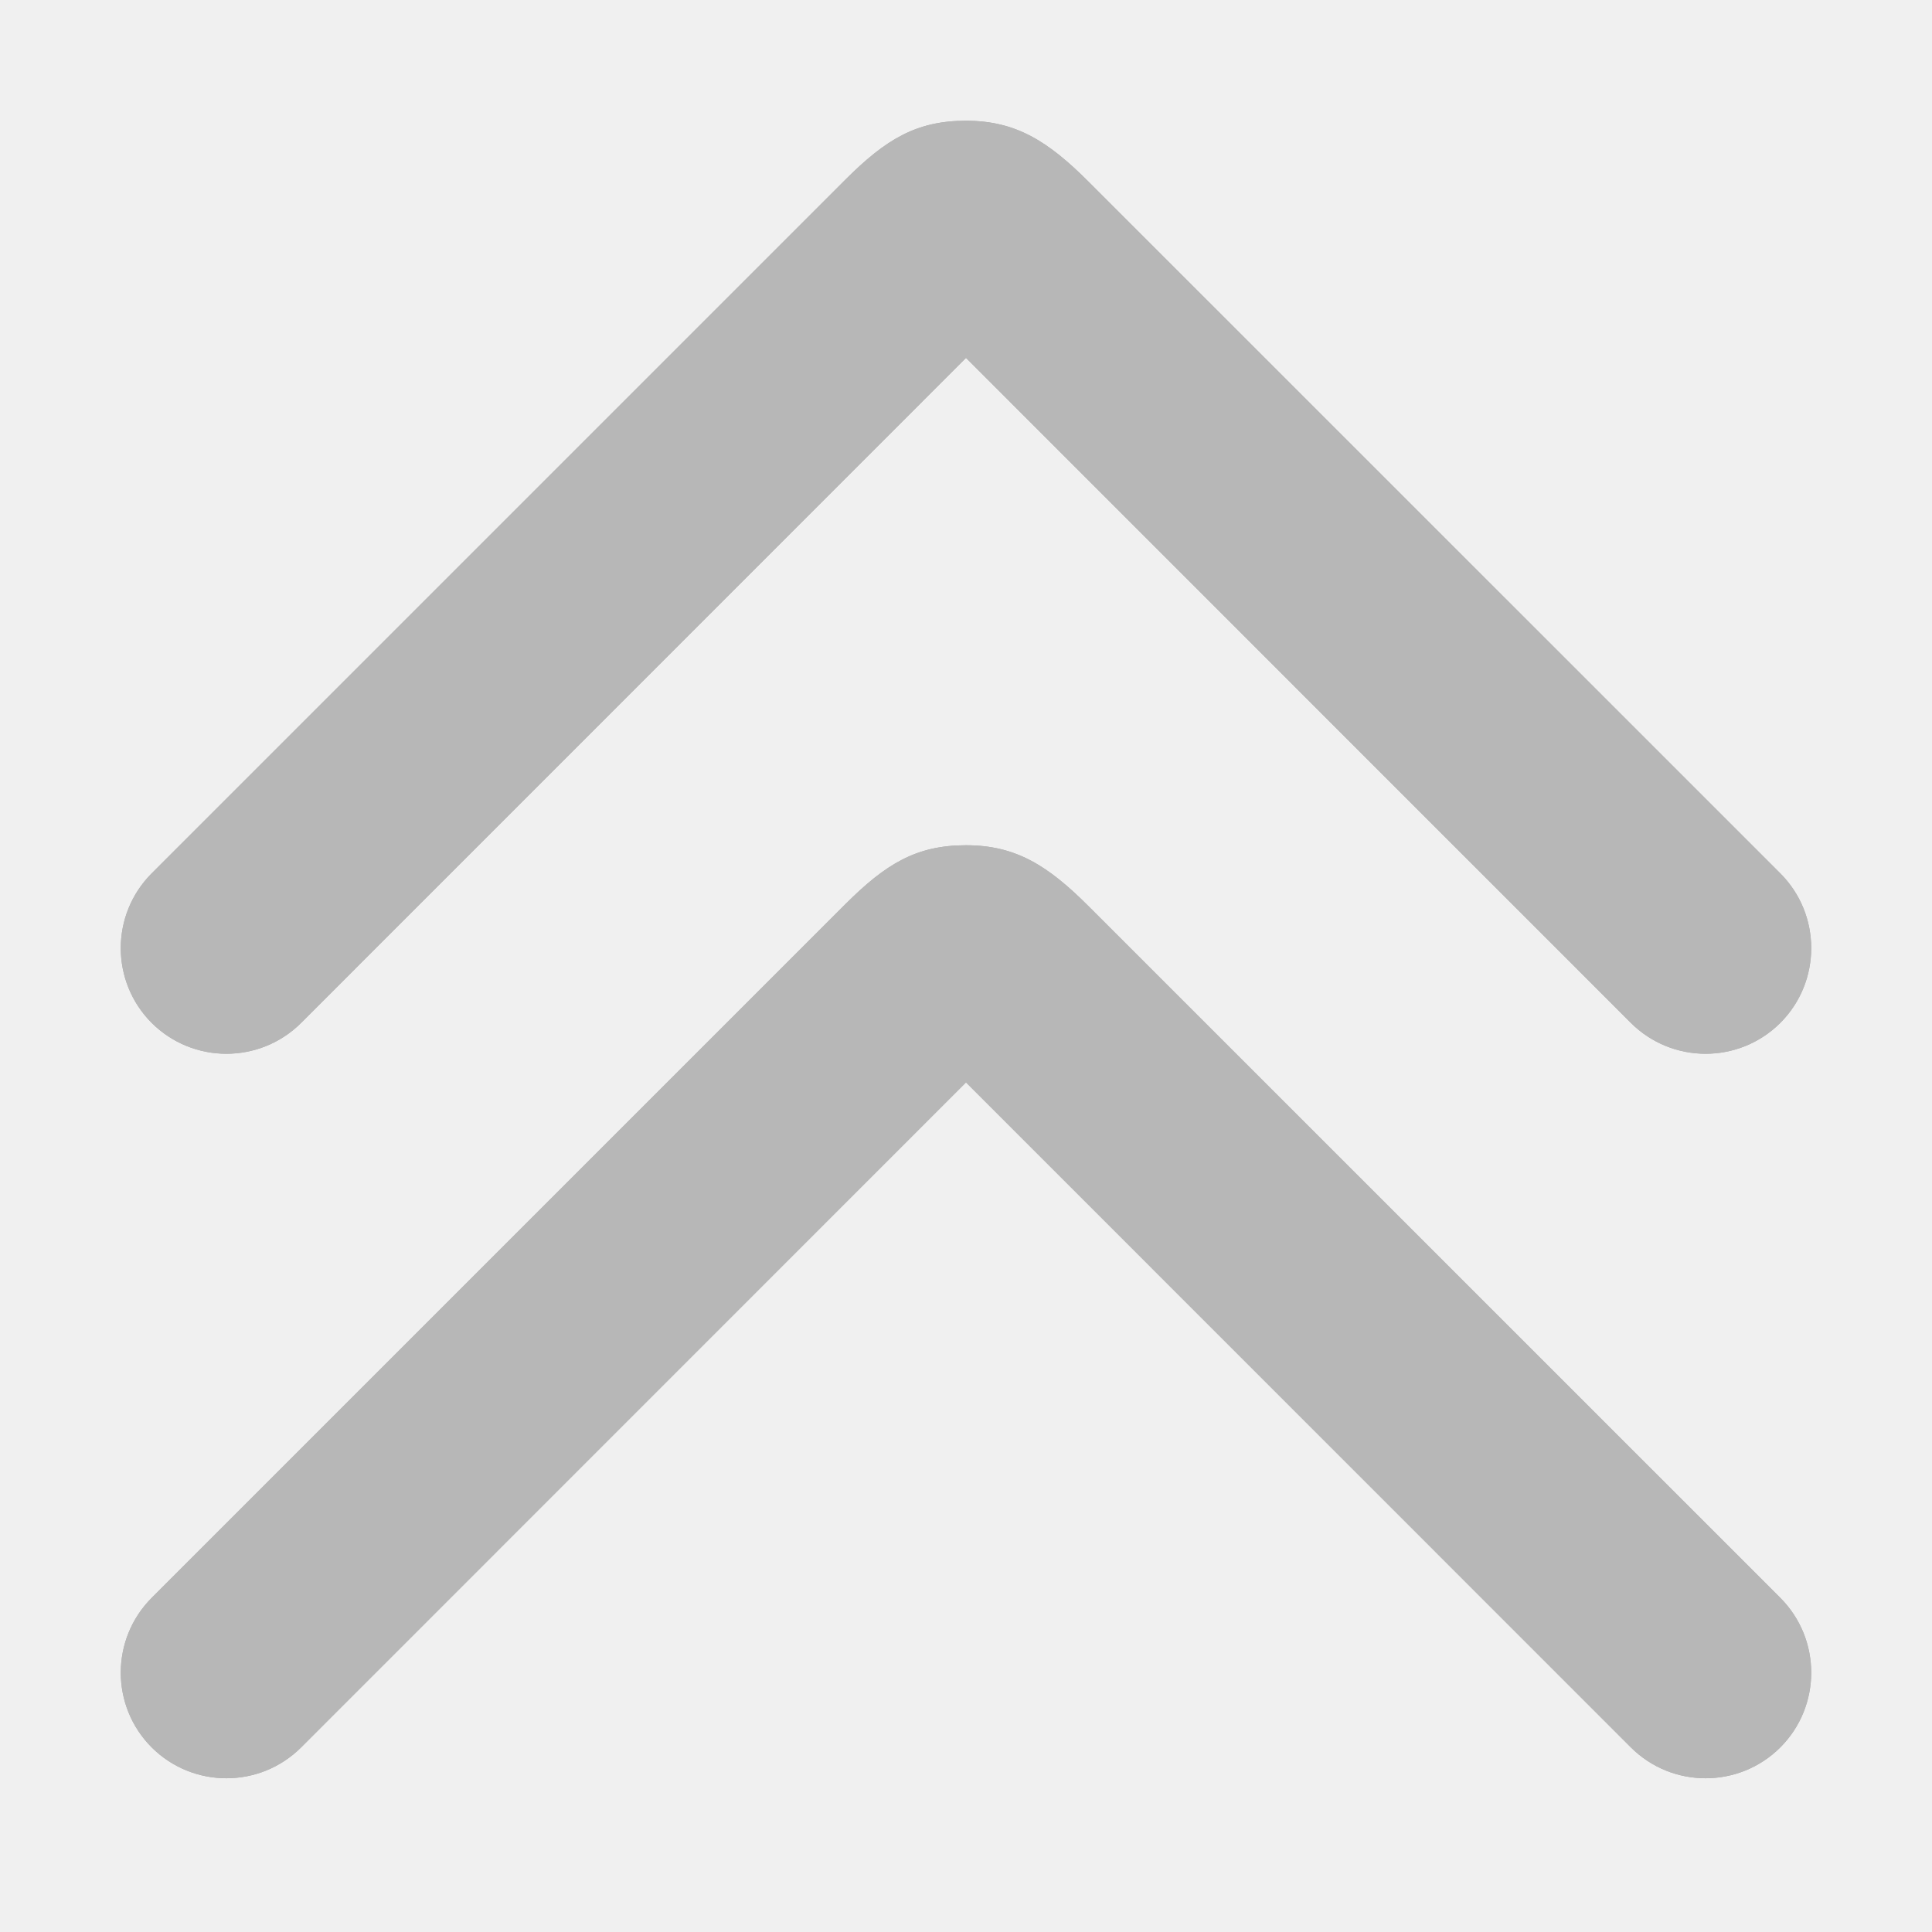
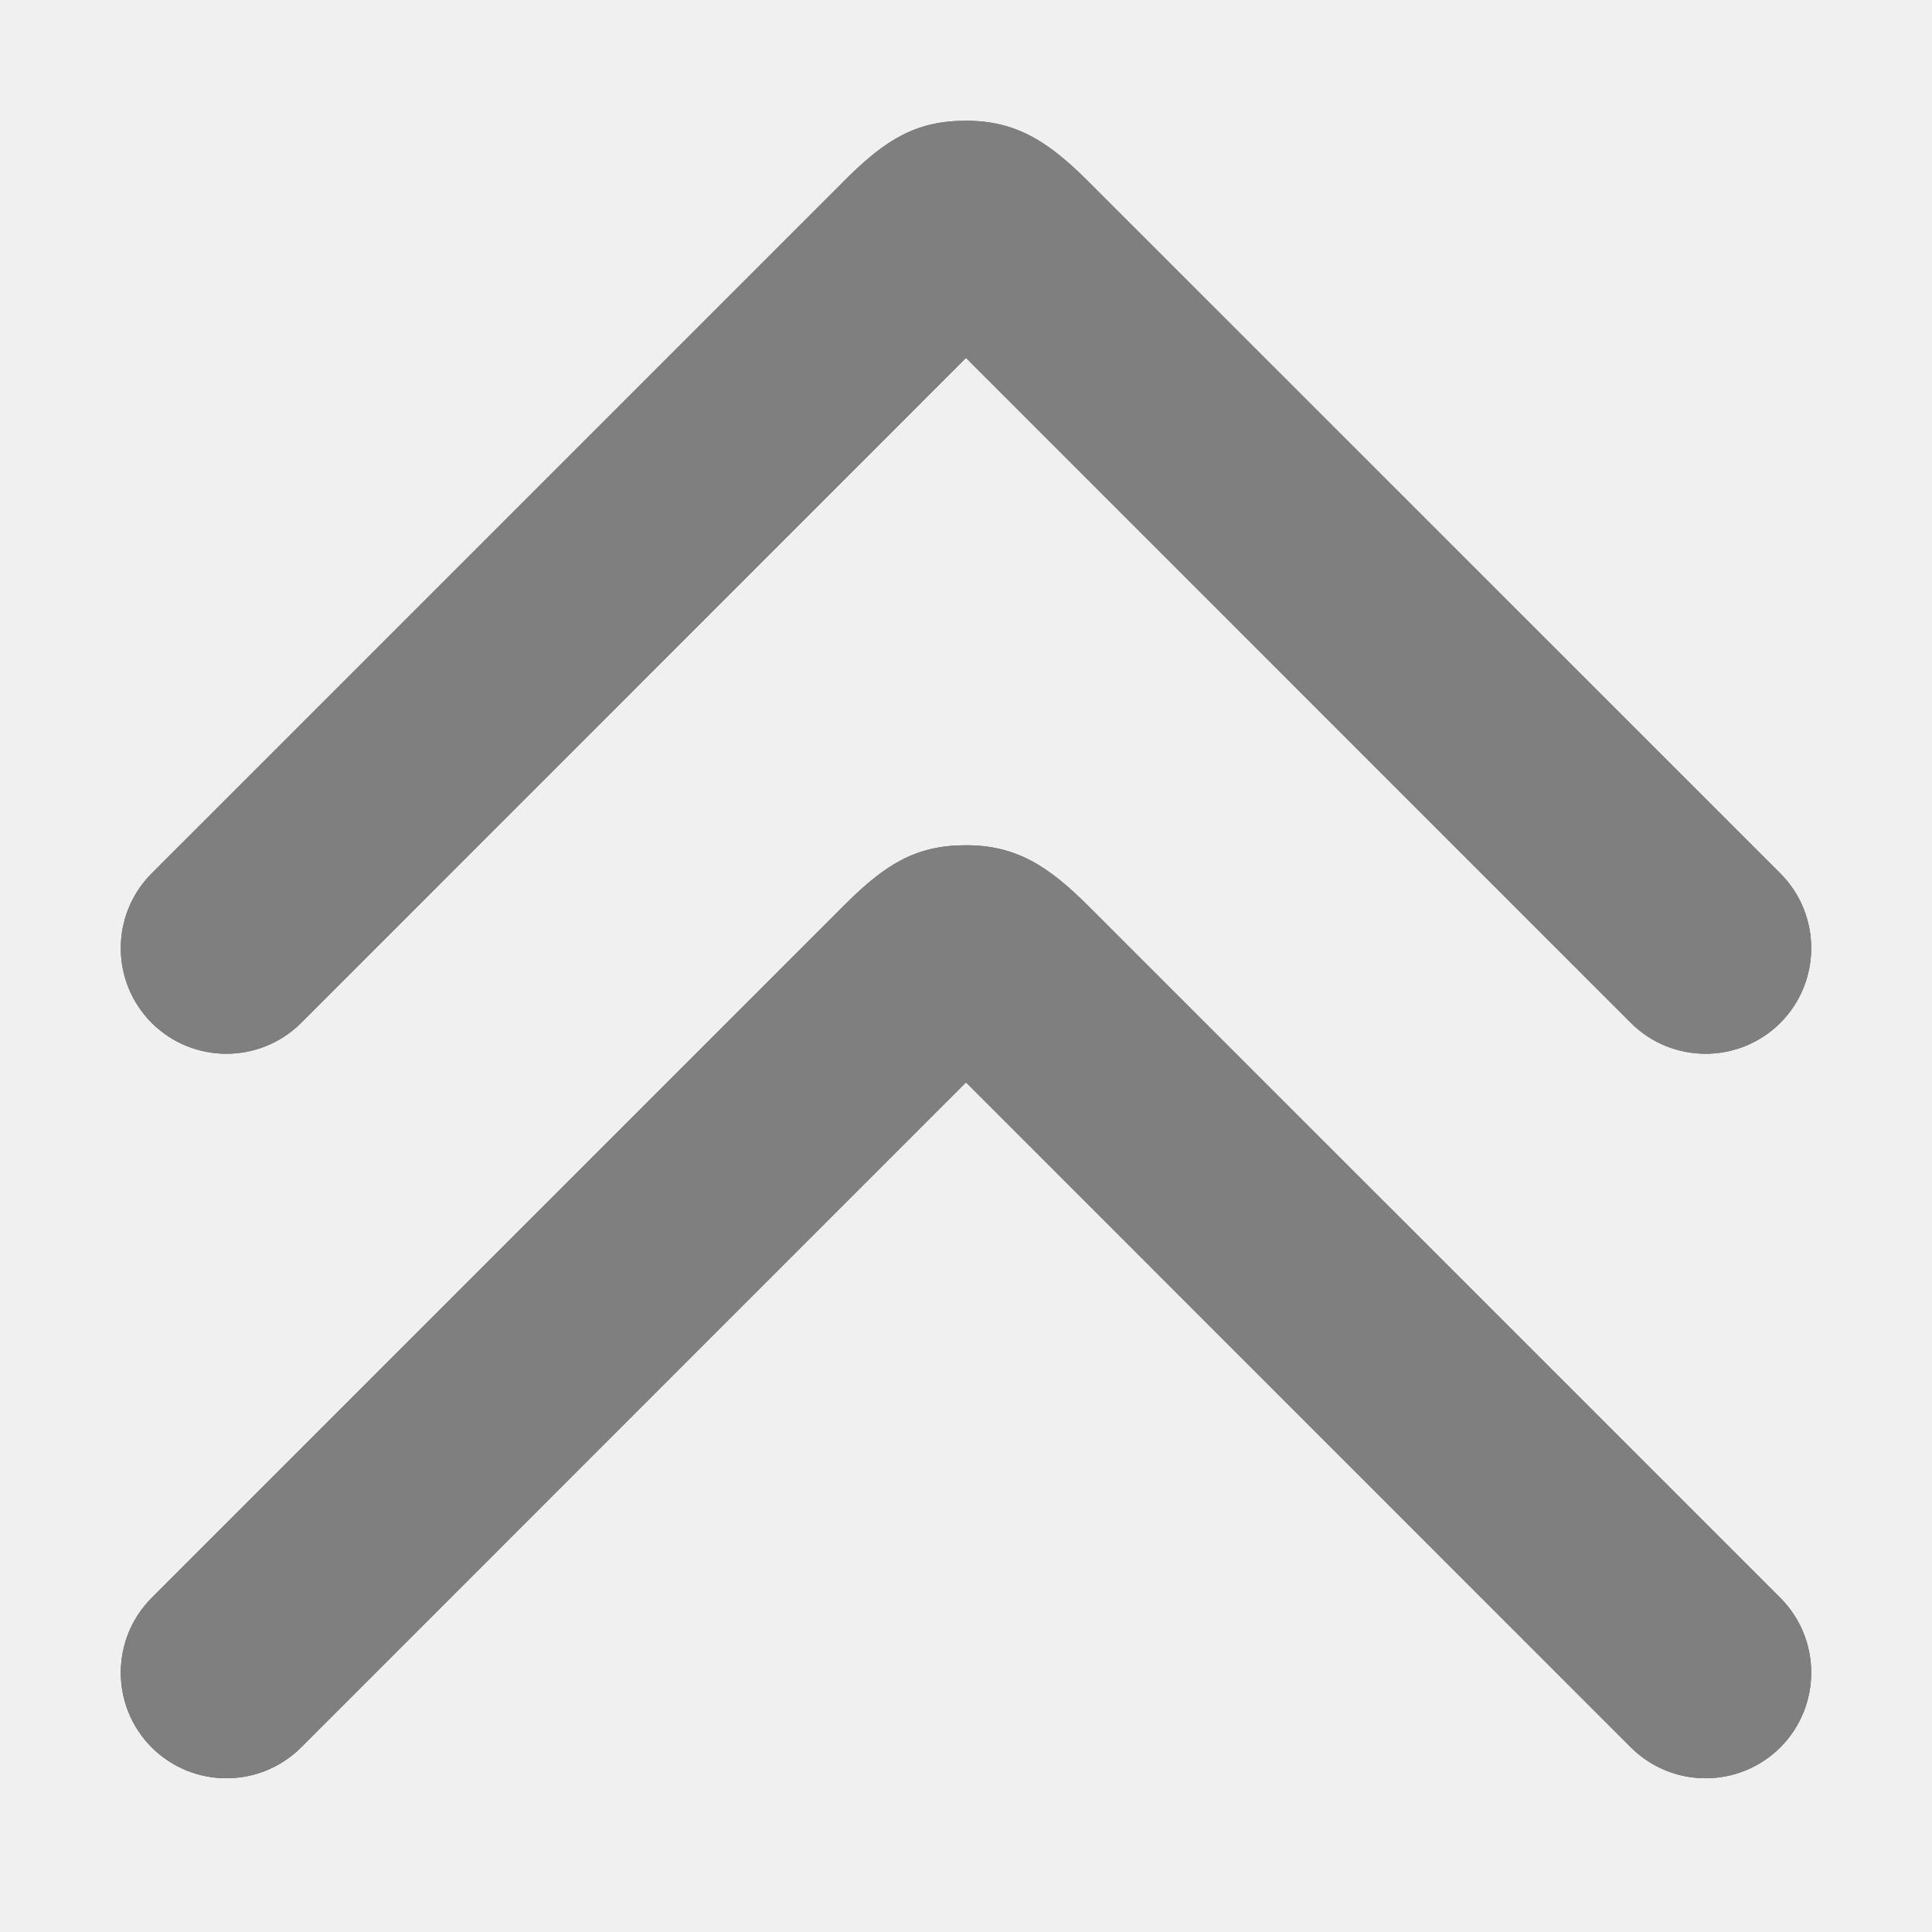
<svg xmlns="http://www.w3.org/2000/svg" xmlns:xlink="http://www.w3.org/1999/xlink" width="16px" height="16px" viewBox="0 0 16 16" version="1.1">
  <defs>
    <path d="M8,1 C8.412,1 8.679,1.168 9.018,1.508 L14.744,7.233 C15.085,7.575 15.085,8.129 14.744,8.471 C14.402,8.812 13.848,8.812 13.506,8.471 L8,2.964 L2.494,8.471 C2.152,8.812 1.598,8.812 1.256,8.471 C0.915,8.129 0.915,7.575 1.256,7.233 L7.002,1.487 C7.335,1.155 7.588,1 8,1 Z M8,7 C8.412,7 8.679,7.168 9.018,7.508 L14.744,13.233 C15.085,13.575 15.085,14.129 14.744,14.471 C14.402,14.812 13.848,14.812 13.506,14.471 L8,8.964 L2.494,14.471 C2.152,14.812 1.598,14.812 1.256,14.471 C0.915,14.129 0.915,13.575 1.256,13.233 L7.002,7.487 C7.335,7.155 7.588,7 8,7 Z" id="path-1" />
  </defs>
  <g id="Final" stroke="none" stroke-width="1" fill="none" fill-rule="evenodd">
    <g id="v1-2-1-home-dashboard" transform="translate(-540, -538)">
      <rect fill="none" x="0" y="0" width="1366" height="768" />
-       <g id="status" transform="translate(39, 195)" opacity="0.3">
+       <g id="status" transform="translate(39, 195)" opacity="0.6">
        <g id="Group" transform="translate(1, 40)">
          <g id="Widget-Copy-3" transform="translate(410, 290)">
            <g id="Group-5" transform="translate(90, 13)">
              <g id="Icons-/-Arrow-Double-/-M">
                <g id="Direct-/-Icons-/-Arrow-Double-/-M">
                  <rect id="box" x="0" y="0" width="16" height="16" />
                  <mask id="mask-2" fill="white">
                    <use xlink:href="#path-1" />
                  </mask>
                  <use id="icon_arrow-double_m" fill="#000000" fill-rule="nonzero" xlink:href="#path-1" />
                  <g id="Color-/-Black" mask="url(#mask-2)" fill="#333333">
                    <g transform="translate(-82, -57)" id="#333333">
                      <polygon points="0 0 180 0 180 130 0 130" />
                    </g>
                  </g>
                </g>
              </g>
            </g>
          </g>
        </g>
      </g>
    </g>
  </g>
</svg>
